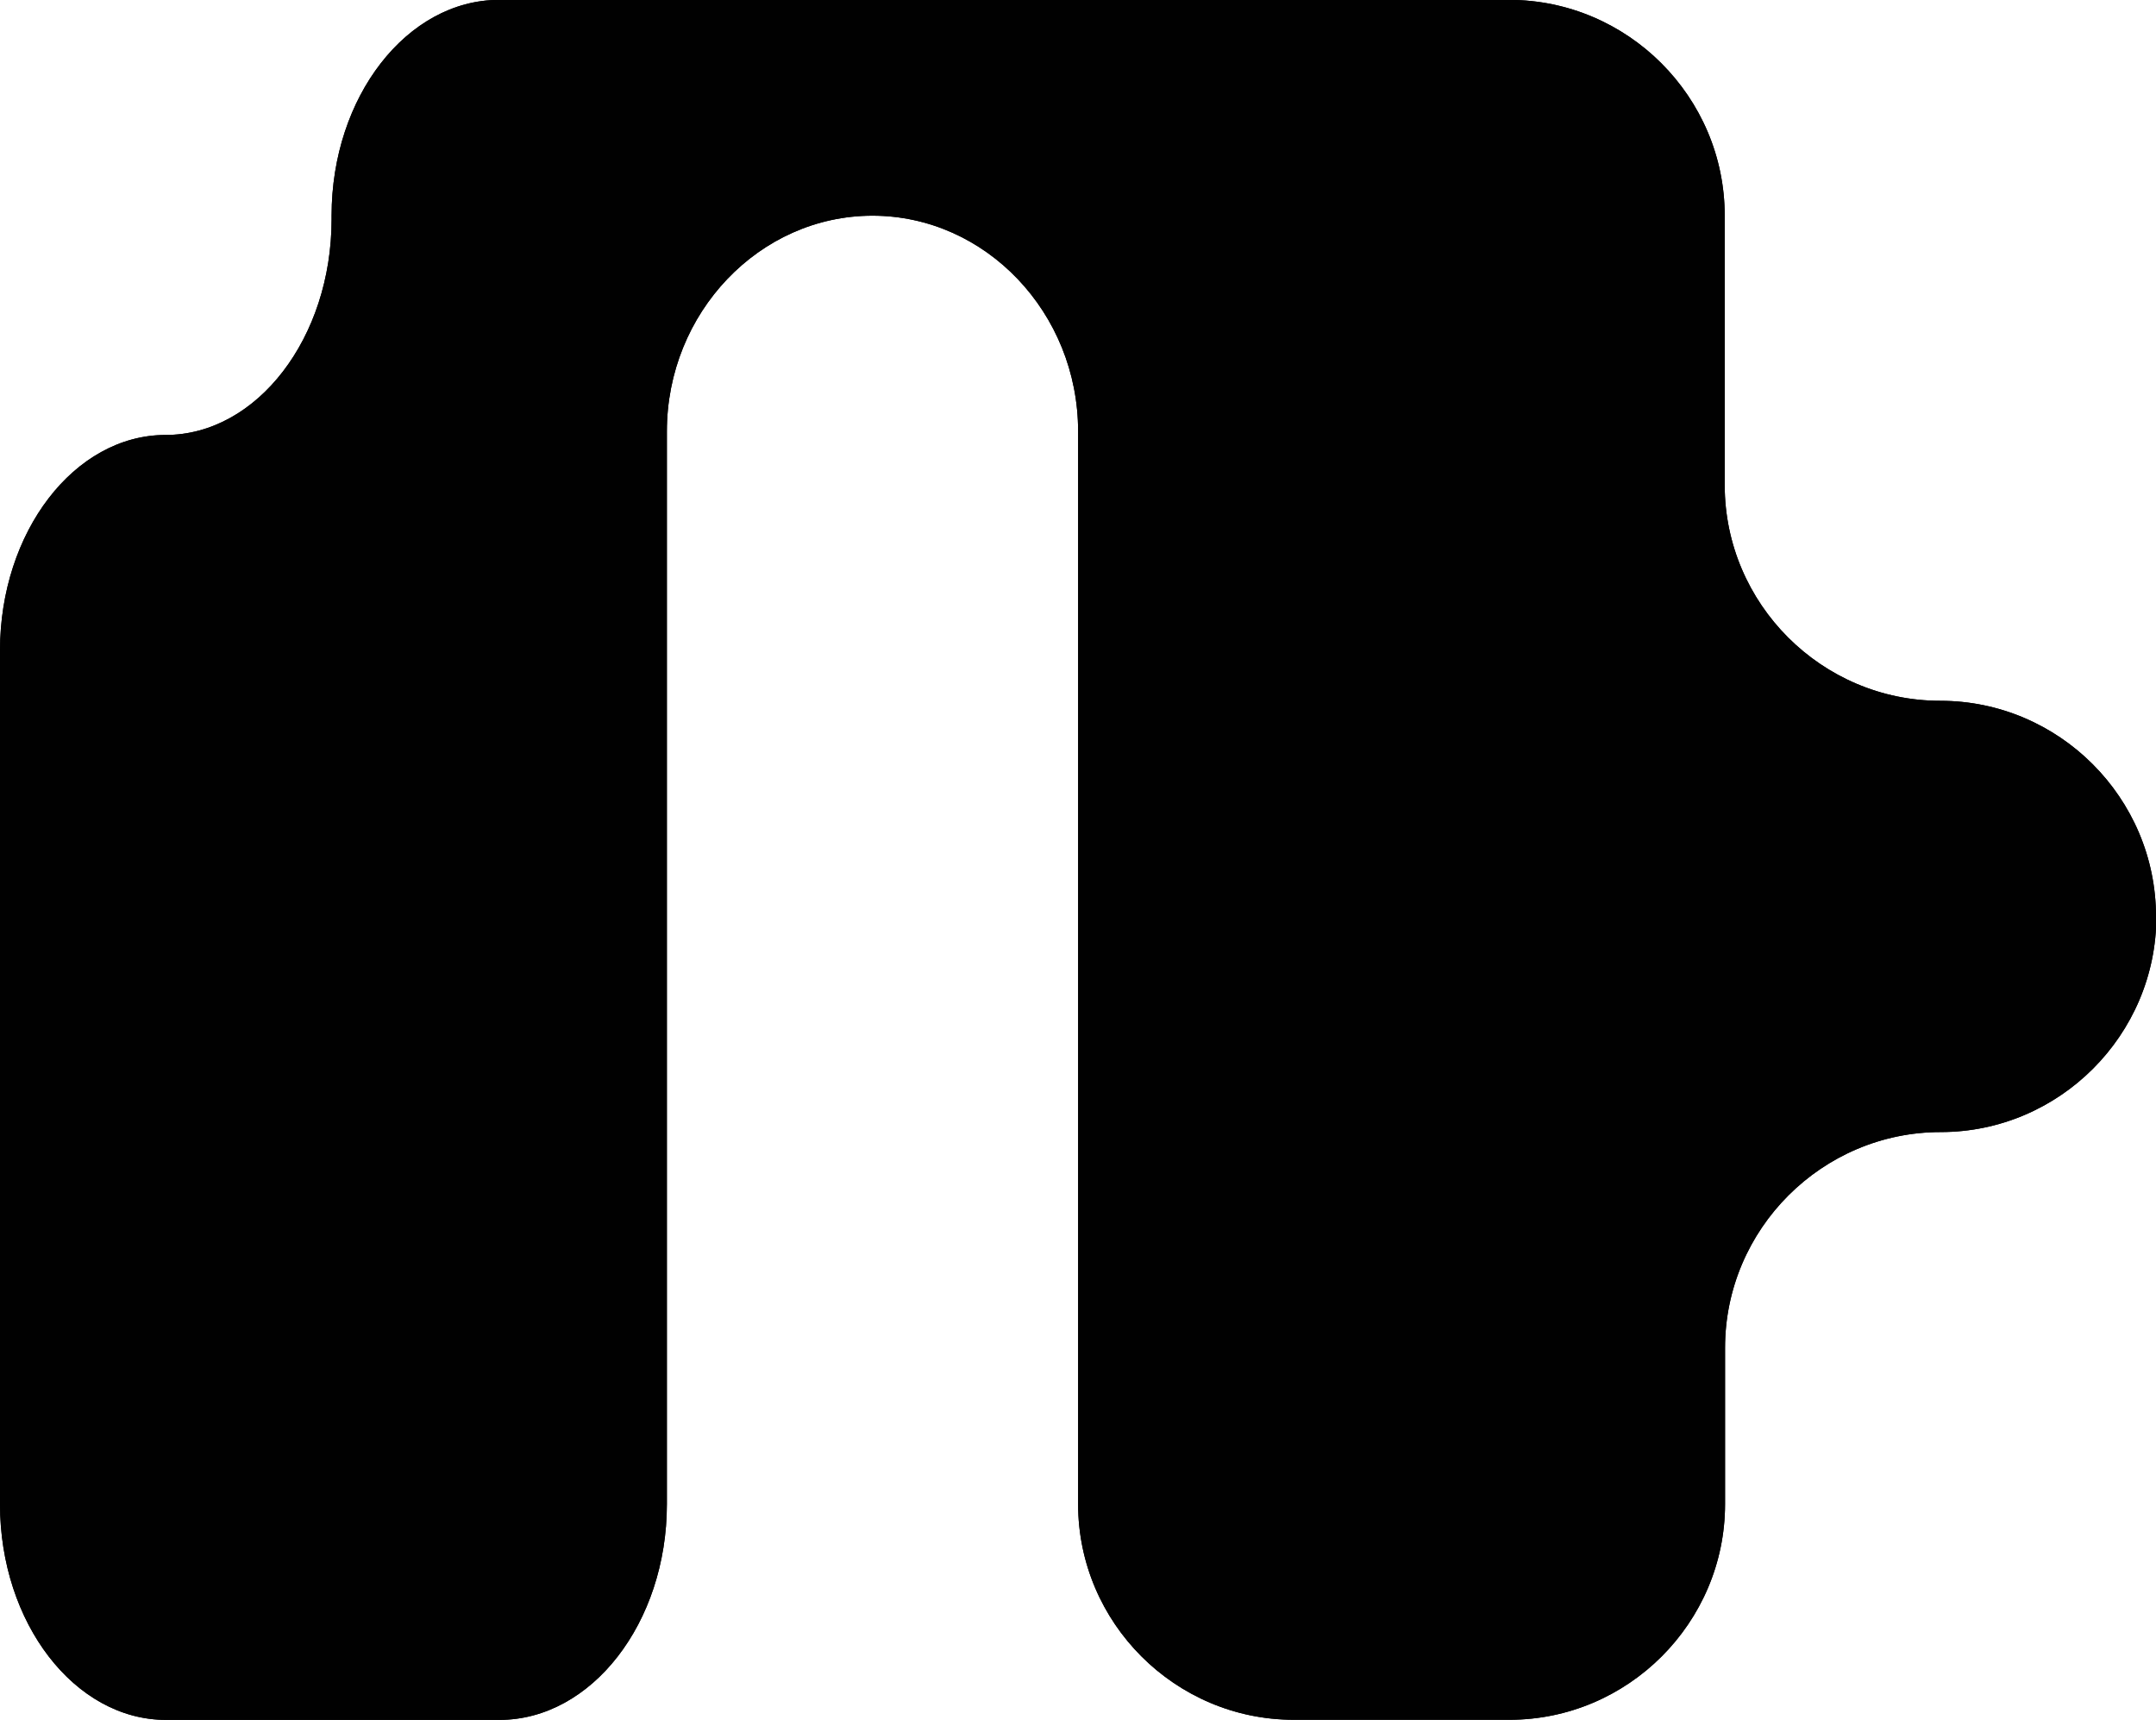
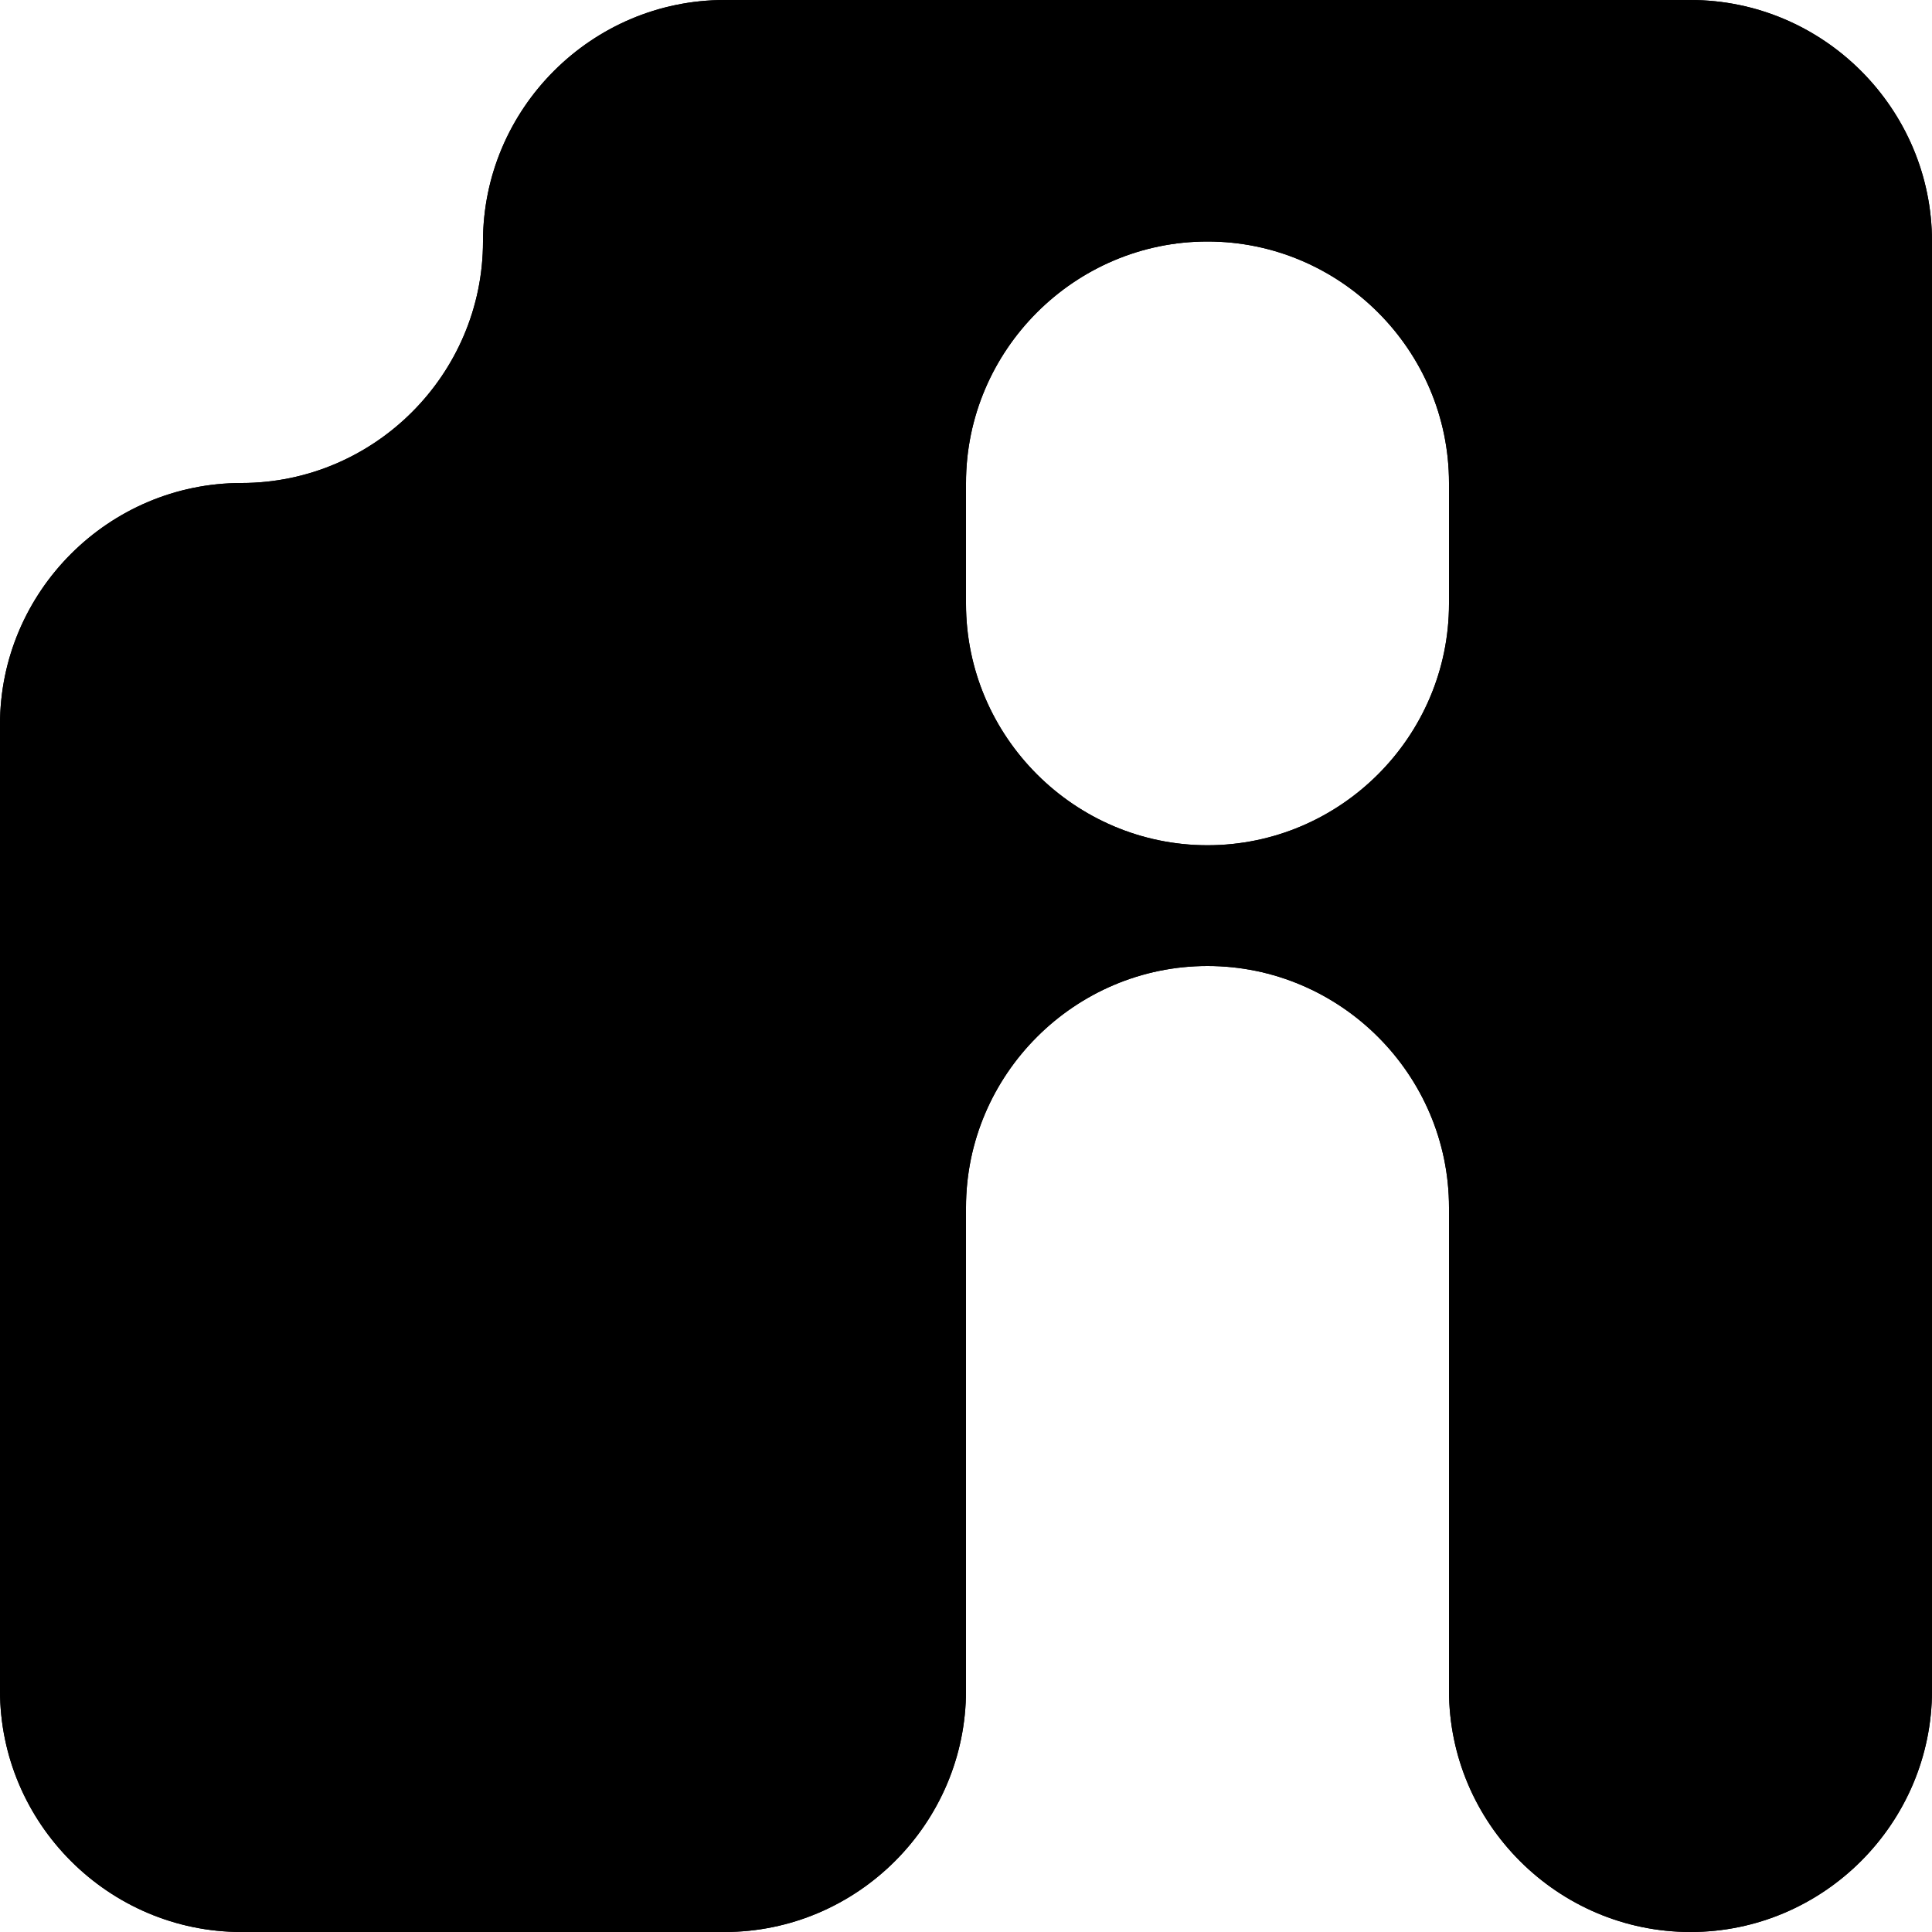
- <svg xmlns="http://www.w3.org/2000/svg" id="Capa_2" data-name="Capa 2" viewBox="0 0 187.06 149.18">
-   <defs>
-     <style>
-       .cls-1 {
-         fill: #010101;
-       }
-     </style>
-   </defs>
+ <svg xmlns="http://www.w3.org/2000/svg" id="Capa_2" data-name="Capa 2" viewBox="0 0 200 200">
  <g id="Capa_1-2" data-name="Capa 1">
    <g>
-       <path class="cls-1" d="M187.06,79.5c0-10.29-8.42-18.71-18.71-18.71h0c-10.29,0-18.71-8.42-18.71-18.71v-23.38c0-10.29-8.42-18.71-18.71-18.71h-18.71c-10.29,0-18.71,0-18.71,0s-8.03,0-17.84,0c-9.81,0-17.84,0-17.84,0s-6.54,0-14.53,0-14.53,8.42-14.53,18.71v.32c0,10.29-6.48,18.71-14.4,18.71S0,46.15,0,56.44v74.04c0,10.29,6.48,18.71,14.4,18.71h28.93c7.99,0,14.53-8.42,14.53-18.71V37.42c0-10.29,8.03-18.71,17.84-18.71,9.81,0,17.84,8.42,17.84,18.71v93.05c0,10.29,8.42,18.71,18.71,18.71h18.71c10.29,0,18.71-8.42,18.71-18.71v-13.56c0-10.29,8.42-18.71,18.71-18.71h0c10.29,0,18.71-8.42,18.71-18.71Z" />
-       <path class="cls-1" d="M187.06,79.5c0-10.29-8.42-18.71-18.71-18.71h0c-10.29,0-18.71-8.42-18.71-18.71v-23.38c0-10.29-8.42-18.71-18.71-18.71h-18.71c-10.29,0-18.71,0-18.71,0s-8.03,0-17.84,0c-9.81,0-17.84,0-17.84,0s-6.54,0-14.53,0-14.53,8.42-14.53,18.71v.32c0,10.29-6.48,18.71-14.4,18.71S0,46.15,0,56.44v74.04c0,10.29,6.48,18.71,14.4,18.71h28.93c7.99,0,14.53-8.42,14.53-18.71V37.42c0-10.29,8.03-18.71,17.84-18.71,9.81,0,17.84,8.42,17.84,18.71v93.05c0,10.29,8.42,18.71,18.71,18.71h18.71c10.29,0,18.71-8.42,18.71-18.71v-13.56c0-10.29,8.42-18.71,18.71-18.71h0c10.29,0,18.71-8.42,18.71-18.71Z" />
+       <path d="M175,0h-100c-13.75,0-25,11.25-25,25h0c0,13.75-11.25,25-25,25h0c-13.75,0-25,11.25-25,25v100c0,13.75,11.25,25,25,25h50c13.75,0,25-11.25,25-25v-50c0-13.75,11.25-25,25-25h0c13.75,0,25,11.25,25,25v50c0,13.75,11.25,25,25,25h0c13.75,0,25-11.25,25-25V25c0-13.75-11.25-25-25-25h0ZM150,62.5c0,13.75-11.25,25-25,25h0c-13.75,0-25-11.25-25-25v-12.5c0-13.75,11.25-25,25-25h0c13.75,0,25,11.25,25,25v12.5Z" />
+       <path d="M175,0h-100c-13.75,0-25,11.25-25,25h0c0,13.75-11.25,25-25,25h0c-13.75,0-25,11.25-25,25v100c0,13.75,11.25,25,25,25h50c13.75,0,25-11.25,25-25v-50c0-13.75,11.25-25,25-25h0c13.75,0,25,11.25,25,25v50c0,13.75,11.25,25,25,25h0c13.75,0,25-11.25,25-25V25c0-13.75-11.25-25-25-25h0ZM150,62.5c0,13.75-11.25,25-25,25h0c-13.75,0-25-11.25-25-25v-12.5c0-13.75,11.25-25,25-25h0c13.75,0,25,11.25,25,25v12.5Z" />
    </g>
  </g>
</svg>
